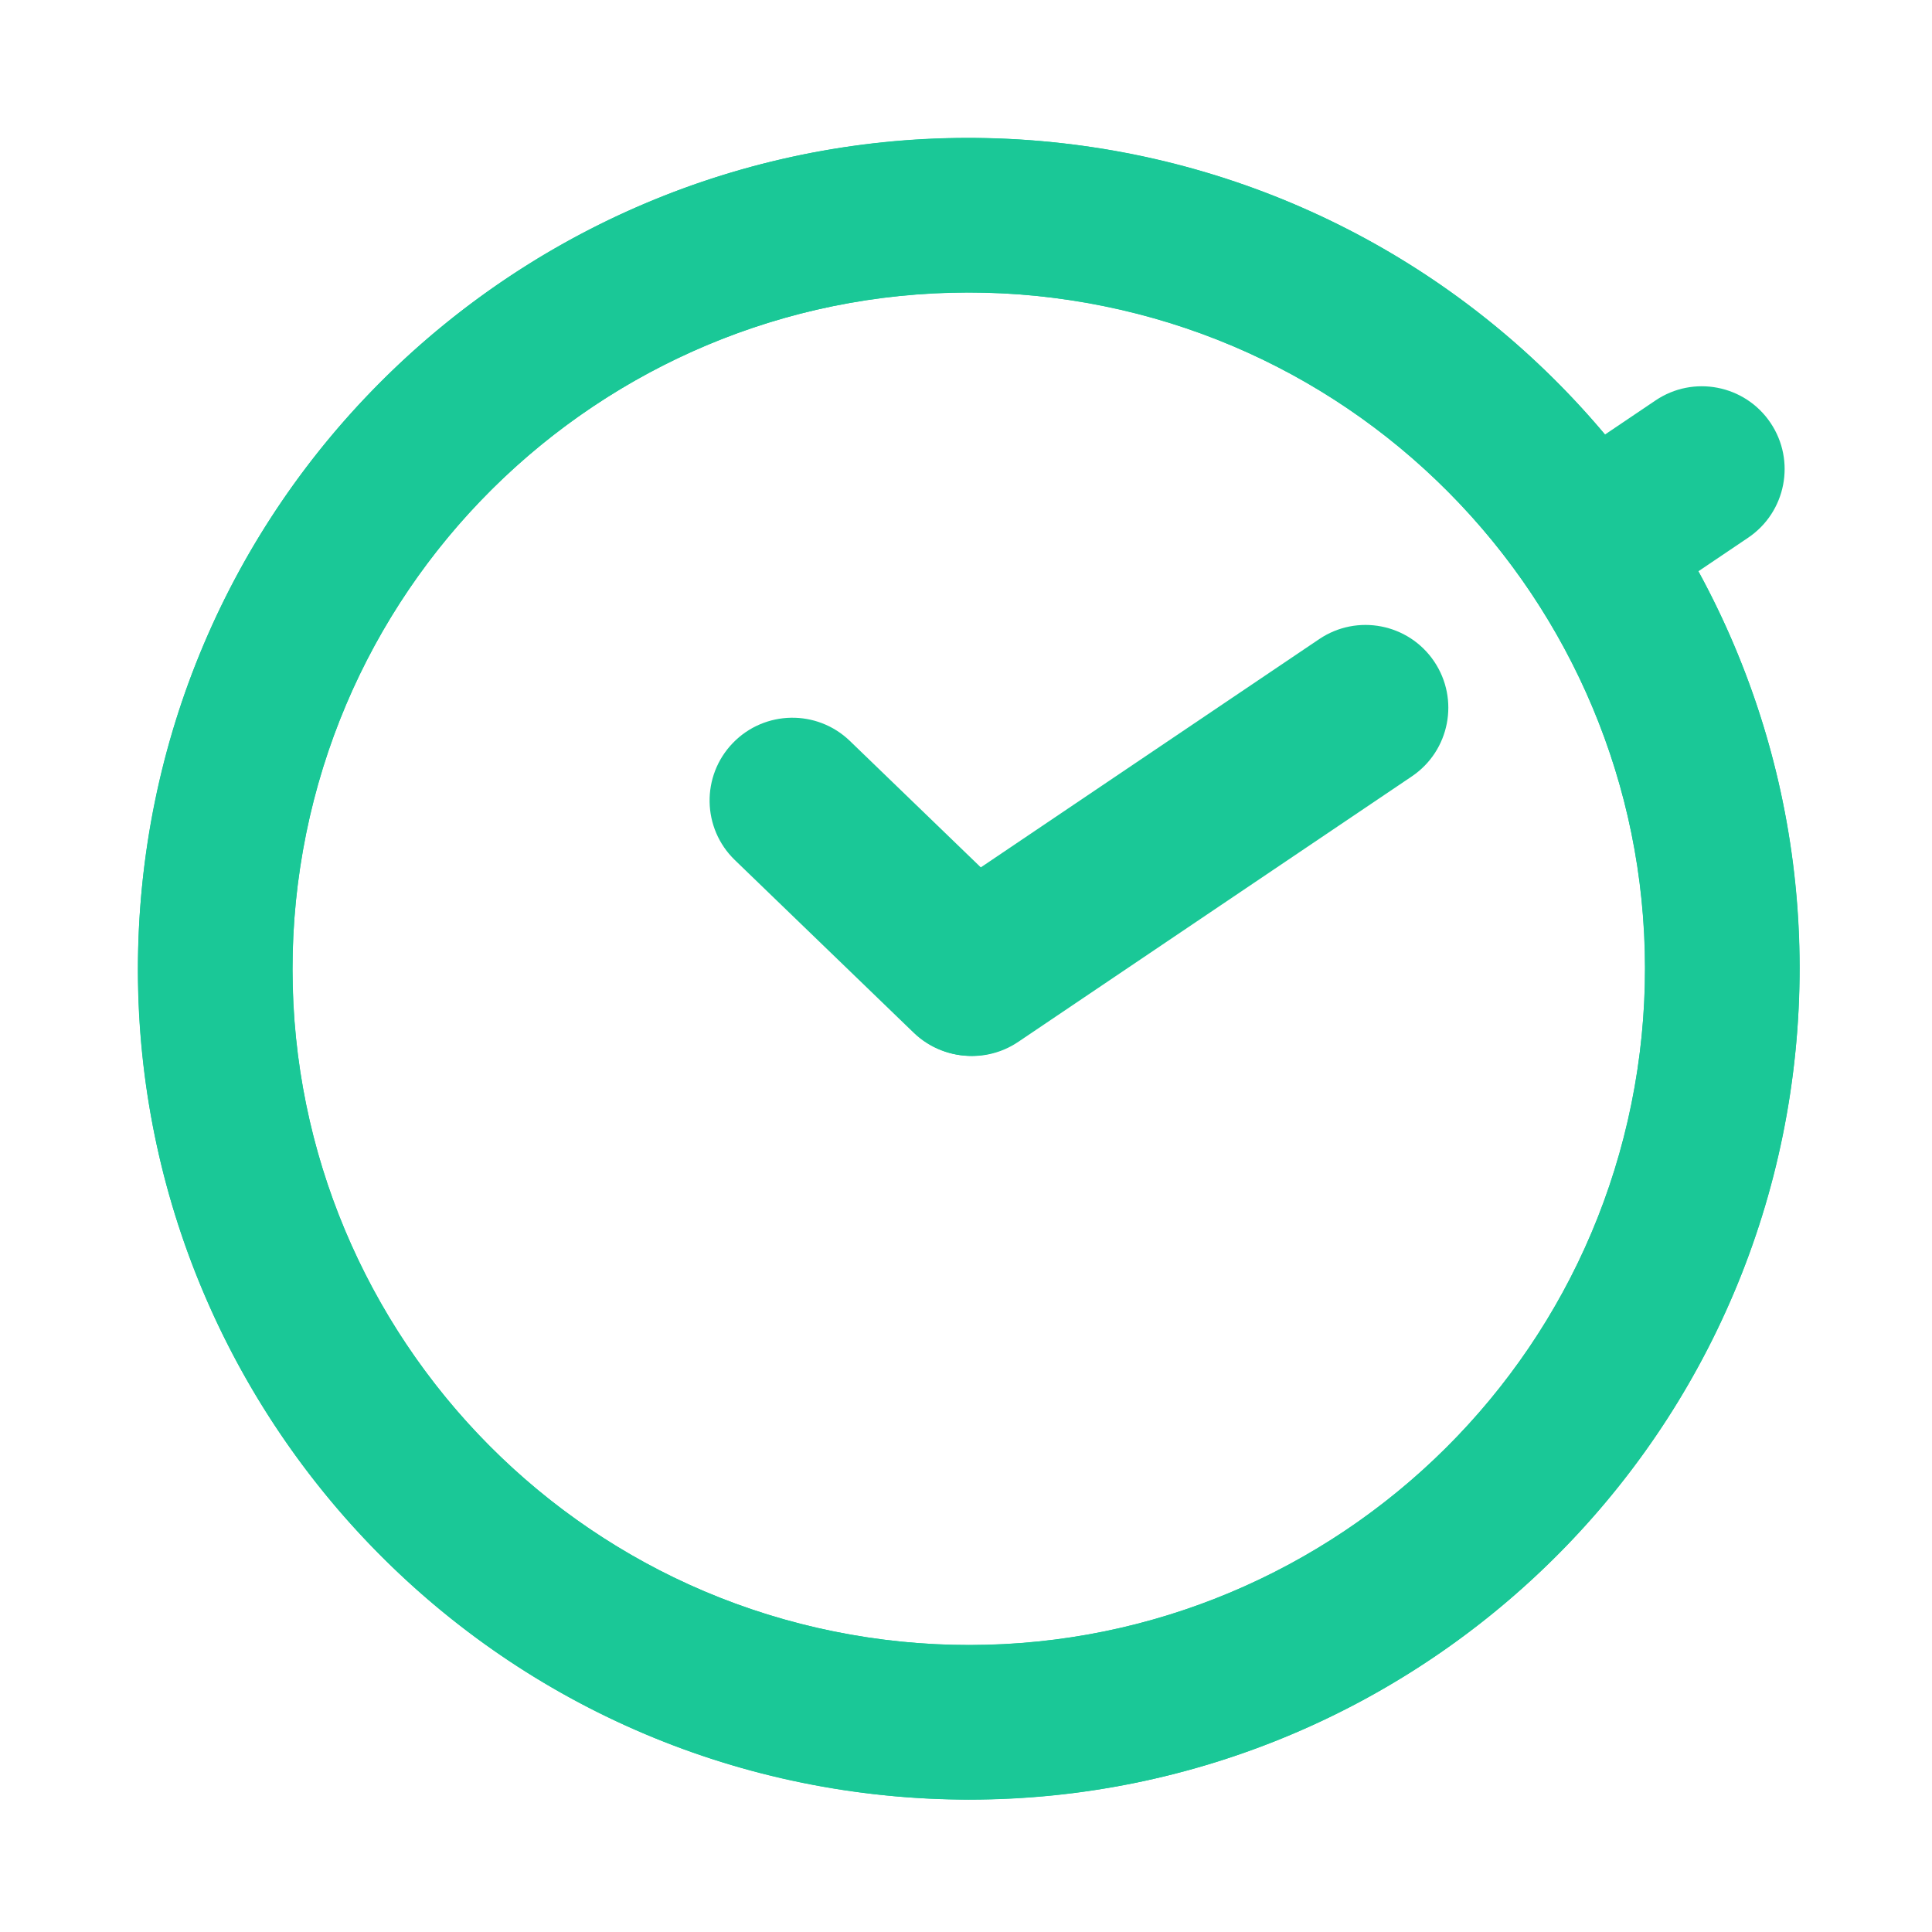
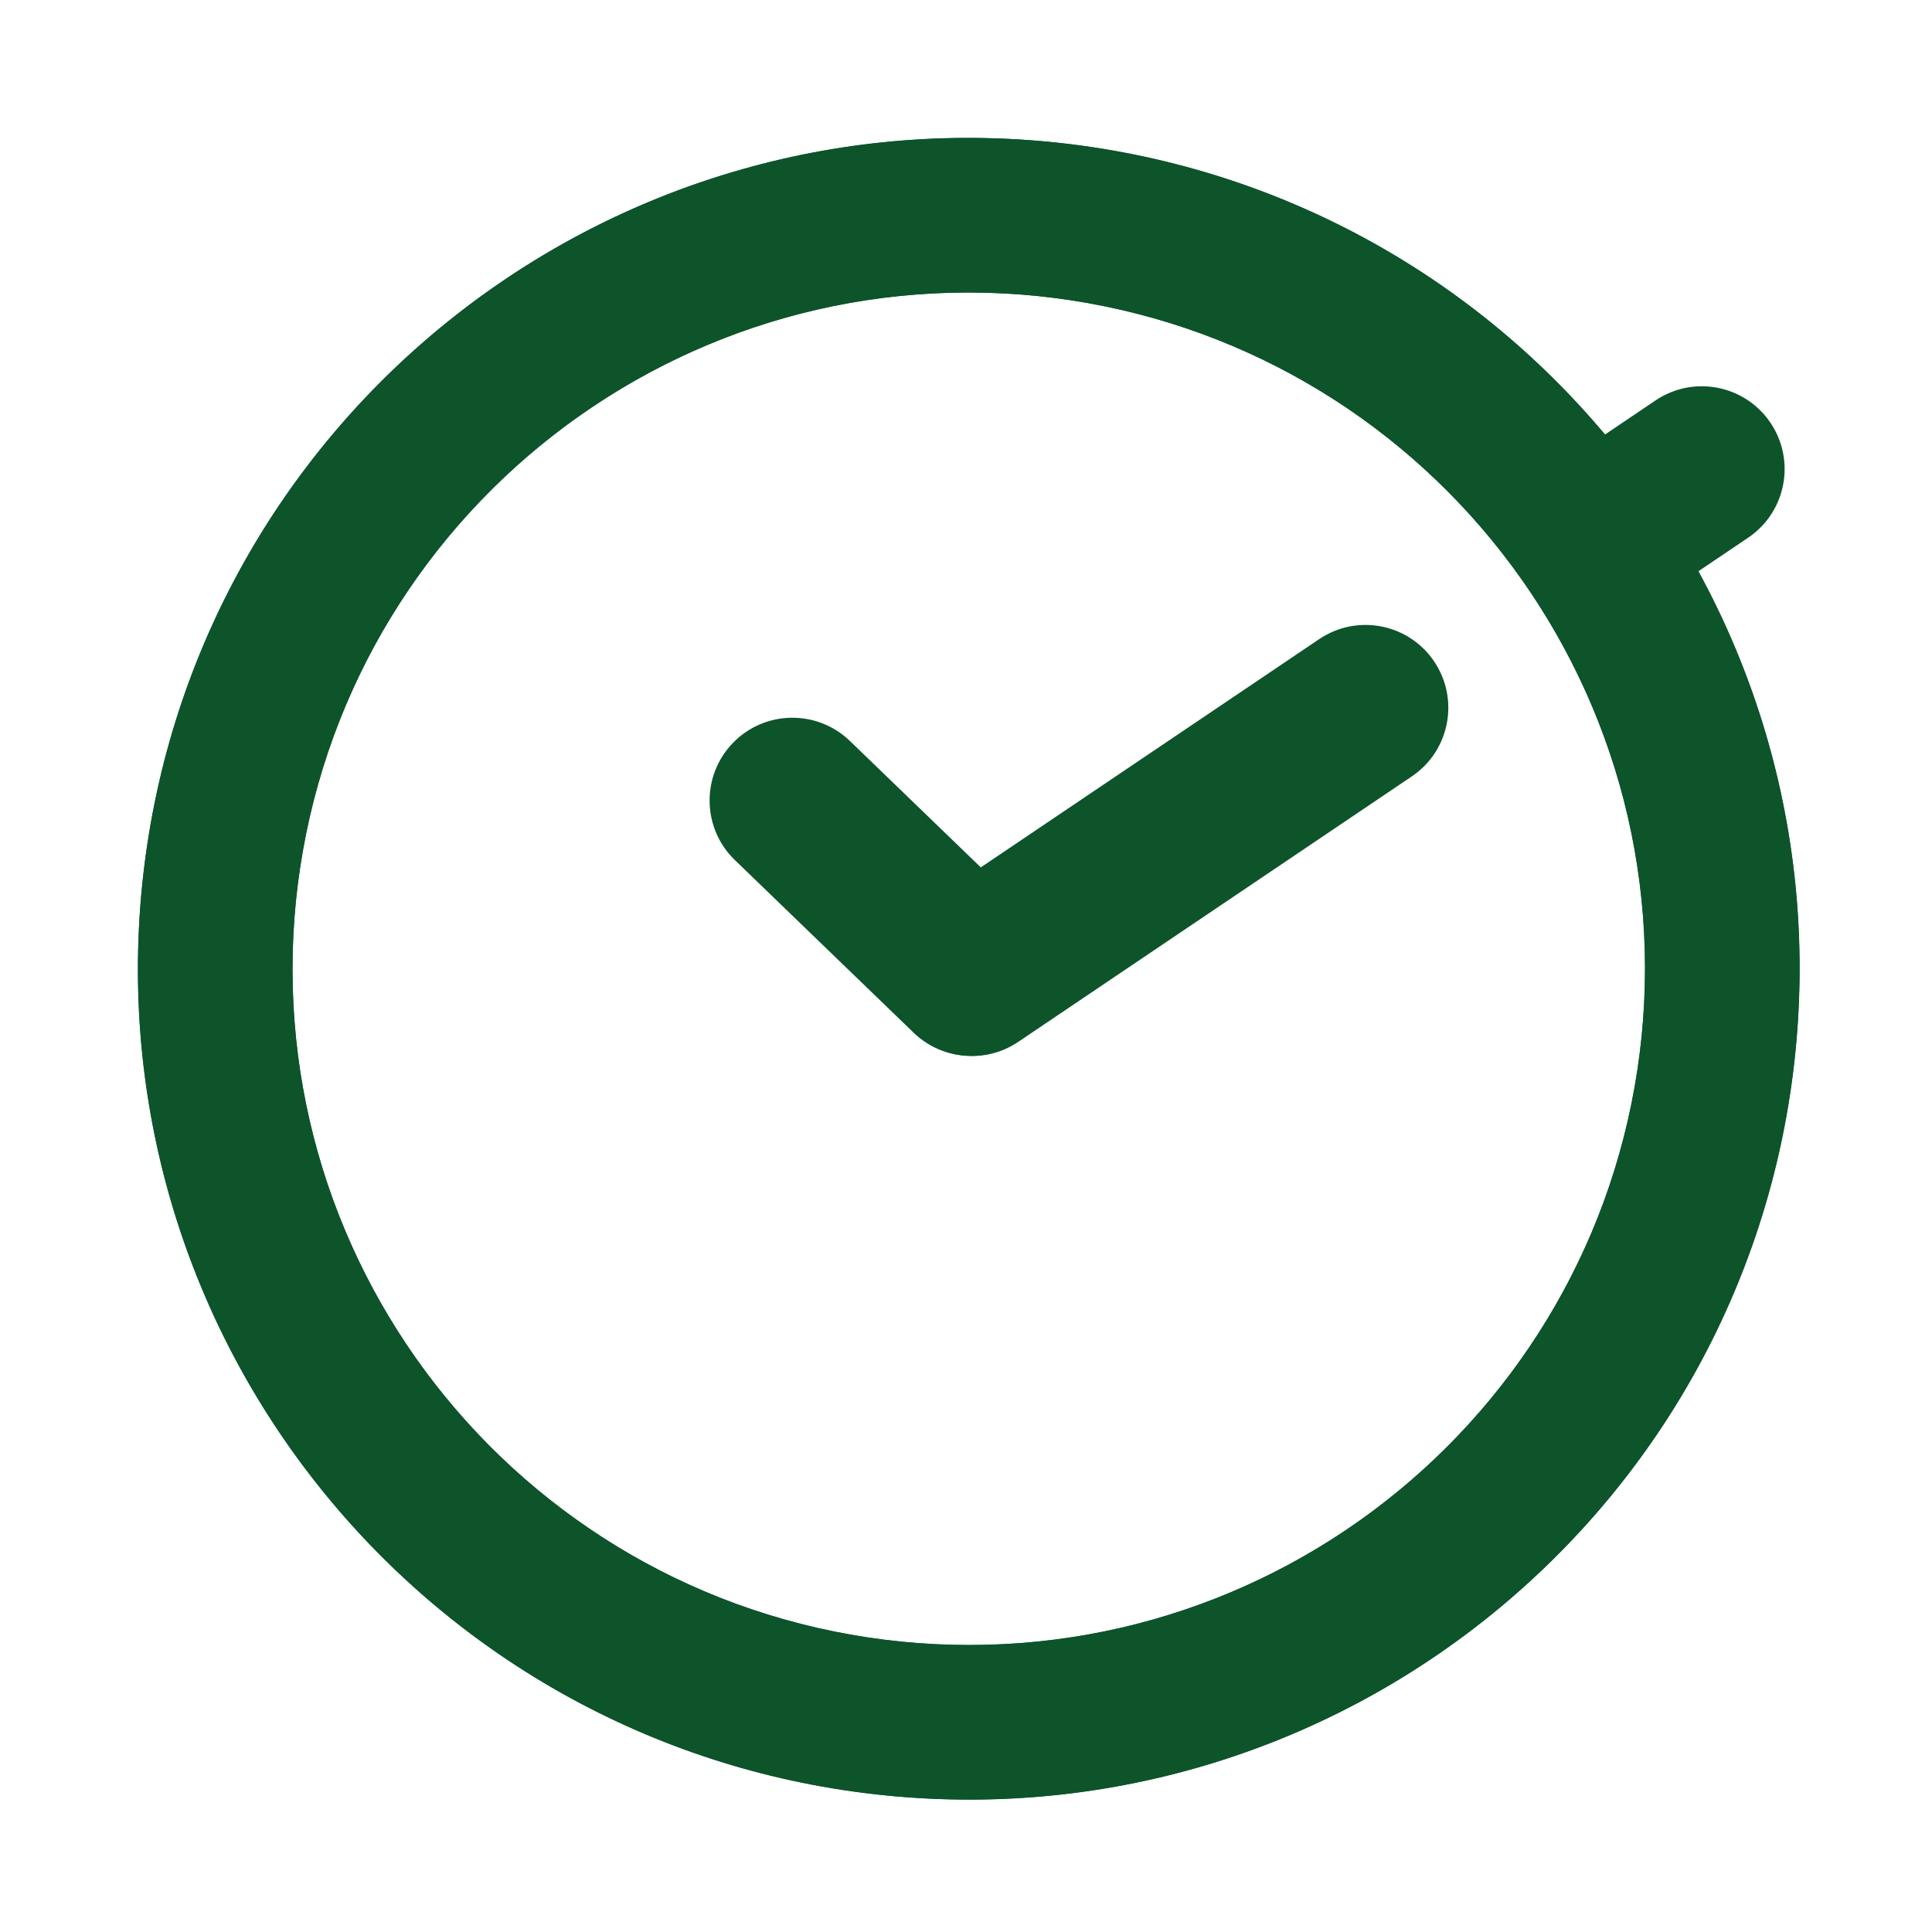
<svg xmlns="http://www.w3.org/2000/svg" width="350" height="350" viewBox="0 0 350 350" fill="none">
-   <path d="M175.5 25C258.619 25 326 92.381 326 175.5C326 258.619 258.619 326 175.5 326C92.381 326 25 258.619 25 175.5C25 92.381 92.381 25 175.5 25ZM175.5 53C107.845 53 53 107.845 53 175.5C53 243.155 107.845 298 175.5 298C243.155 298 298 243.155 298 175.5C298 107.845 243.155 53 175.5 53Z" fill="#1AC897" />
-   <rect x="122.34" y="145.394" width="30" height="74.996" rx="15" transform="rotate(-46 122.34 145.394)" fill="#1AC897" />
-   <rect x="312.35" y="64.154" width="30" height="43.003" rx="15" transform="rotate(56 312.35 64.1538)" fill="#1AC897" />
-   <path d="M201.635 27.286C283.492 41.72 338.148 119.778 323.715 201.634C309.282 283.49 231.223 338.147 149.367 323.714C67.511 309.28 12.854 231.222 27.288 149.366C41.721 67.51 119.779 12.853 201.635 27.286ZM196.773 54.861C130.146 43.113 66.611 87.601 54.862 154.228C43.114 220.855 87.602 284.391 154.229 296.139C220.857 307.887 284.392 263.399 296.14 196.772C307.888 130.145 263.4 66.609 196.773 54.861Z" fill="#1AC897" />
-   <path d="M238.988 115.78C245.856 111.148 255.179 112.96 259.812 119.828C264.444 126.696 262.632 136.019 255.764 140.652L184.471 188.74C177.603 193.372 168.28 191.56 163.647 184.692C159.015 177.824 160.827 168.501 167.695 163.868L238.988 115.78Z" fill="#1AC897" />
-   <circle cx="176" cy="176" r="12" fill="#1AC897" />
+   <path d="M175.5 25C258.619 25 326 92.381 326 175.5C326 258.619 258.619 326 175.5 326C92.381 326 25 258.619 25 175.5C25 92.381 92.381 25 175.5 25ZM175.5 53C107.845 53 53 107.845 53 175.5C53 243.155 107.845 298 175.5 298C243.155 298 298 243.155 298 175.5C298 107.845 243.155 53 175.5 53Z" fill="#0D542B" />
+   <rect x="122.34" y="145.394" width="30" height="74.996" rx="15" transform="rotate(-46 122.34 145.394)" fill="#0D542B" />
+   <rect x="312.35" y="64.154" width="30" height="43.003" rx="15" transform="rotate(56 312.35 64.1538)" fill="#0D542B" />
+   <path d="M201.635 27.286C283.492 41.72 338.148 119.778 323.715 201.634C309.282 283.49 231.223 338.147 149.367 323.714C67.511 309.28 12.854 231.222 27.288 149.366C41.721 67.51 119.779 12.853 201.635 27.286ZM196.773 54.861C130.146 43.113 66.611 87.601 54.862 154.228C43.114 220.855 87.602 284.391 154.229 296.139C220.857 307.887 284.392 263.399 296.14 196.772C307.888 130.145 263.4 66.609 196.773 54.861Z" fill="#0D542B" />
+   <path d="M238.988 115.78C245.856 111.148 255.179 112.96 259.812 119.828C264.444 126.696 262.632 136.019 255.764 140.652L184.471 188.74C177.603 193.372 168.28 191.56 163.647 184.692C159.015 177.824 160.827 168.501 167.695 163.868L238.988 115.78Z" fill="#0D542B" />
+   <circle cx="176" cy="176" r="12" fill="#0D542B" />
</svg>
